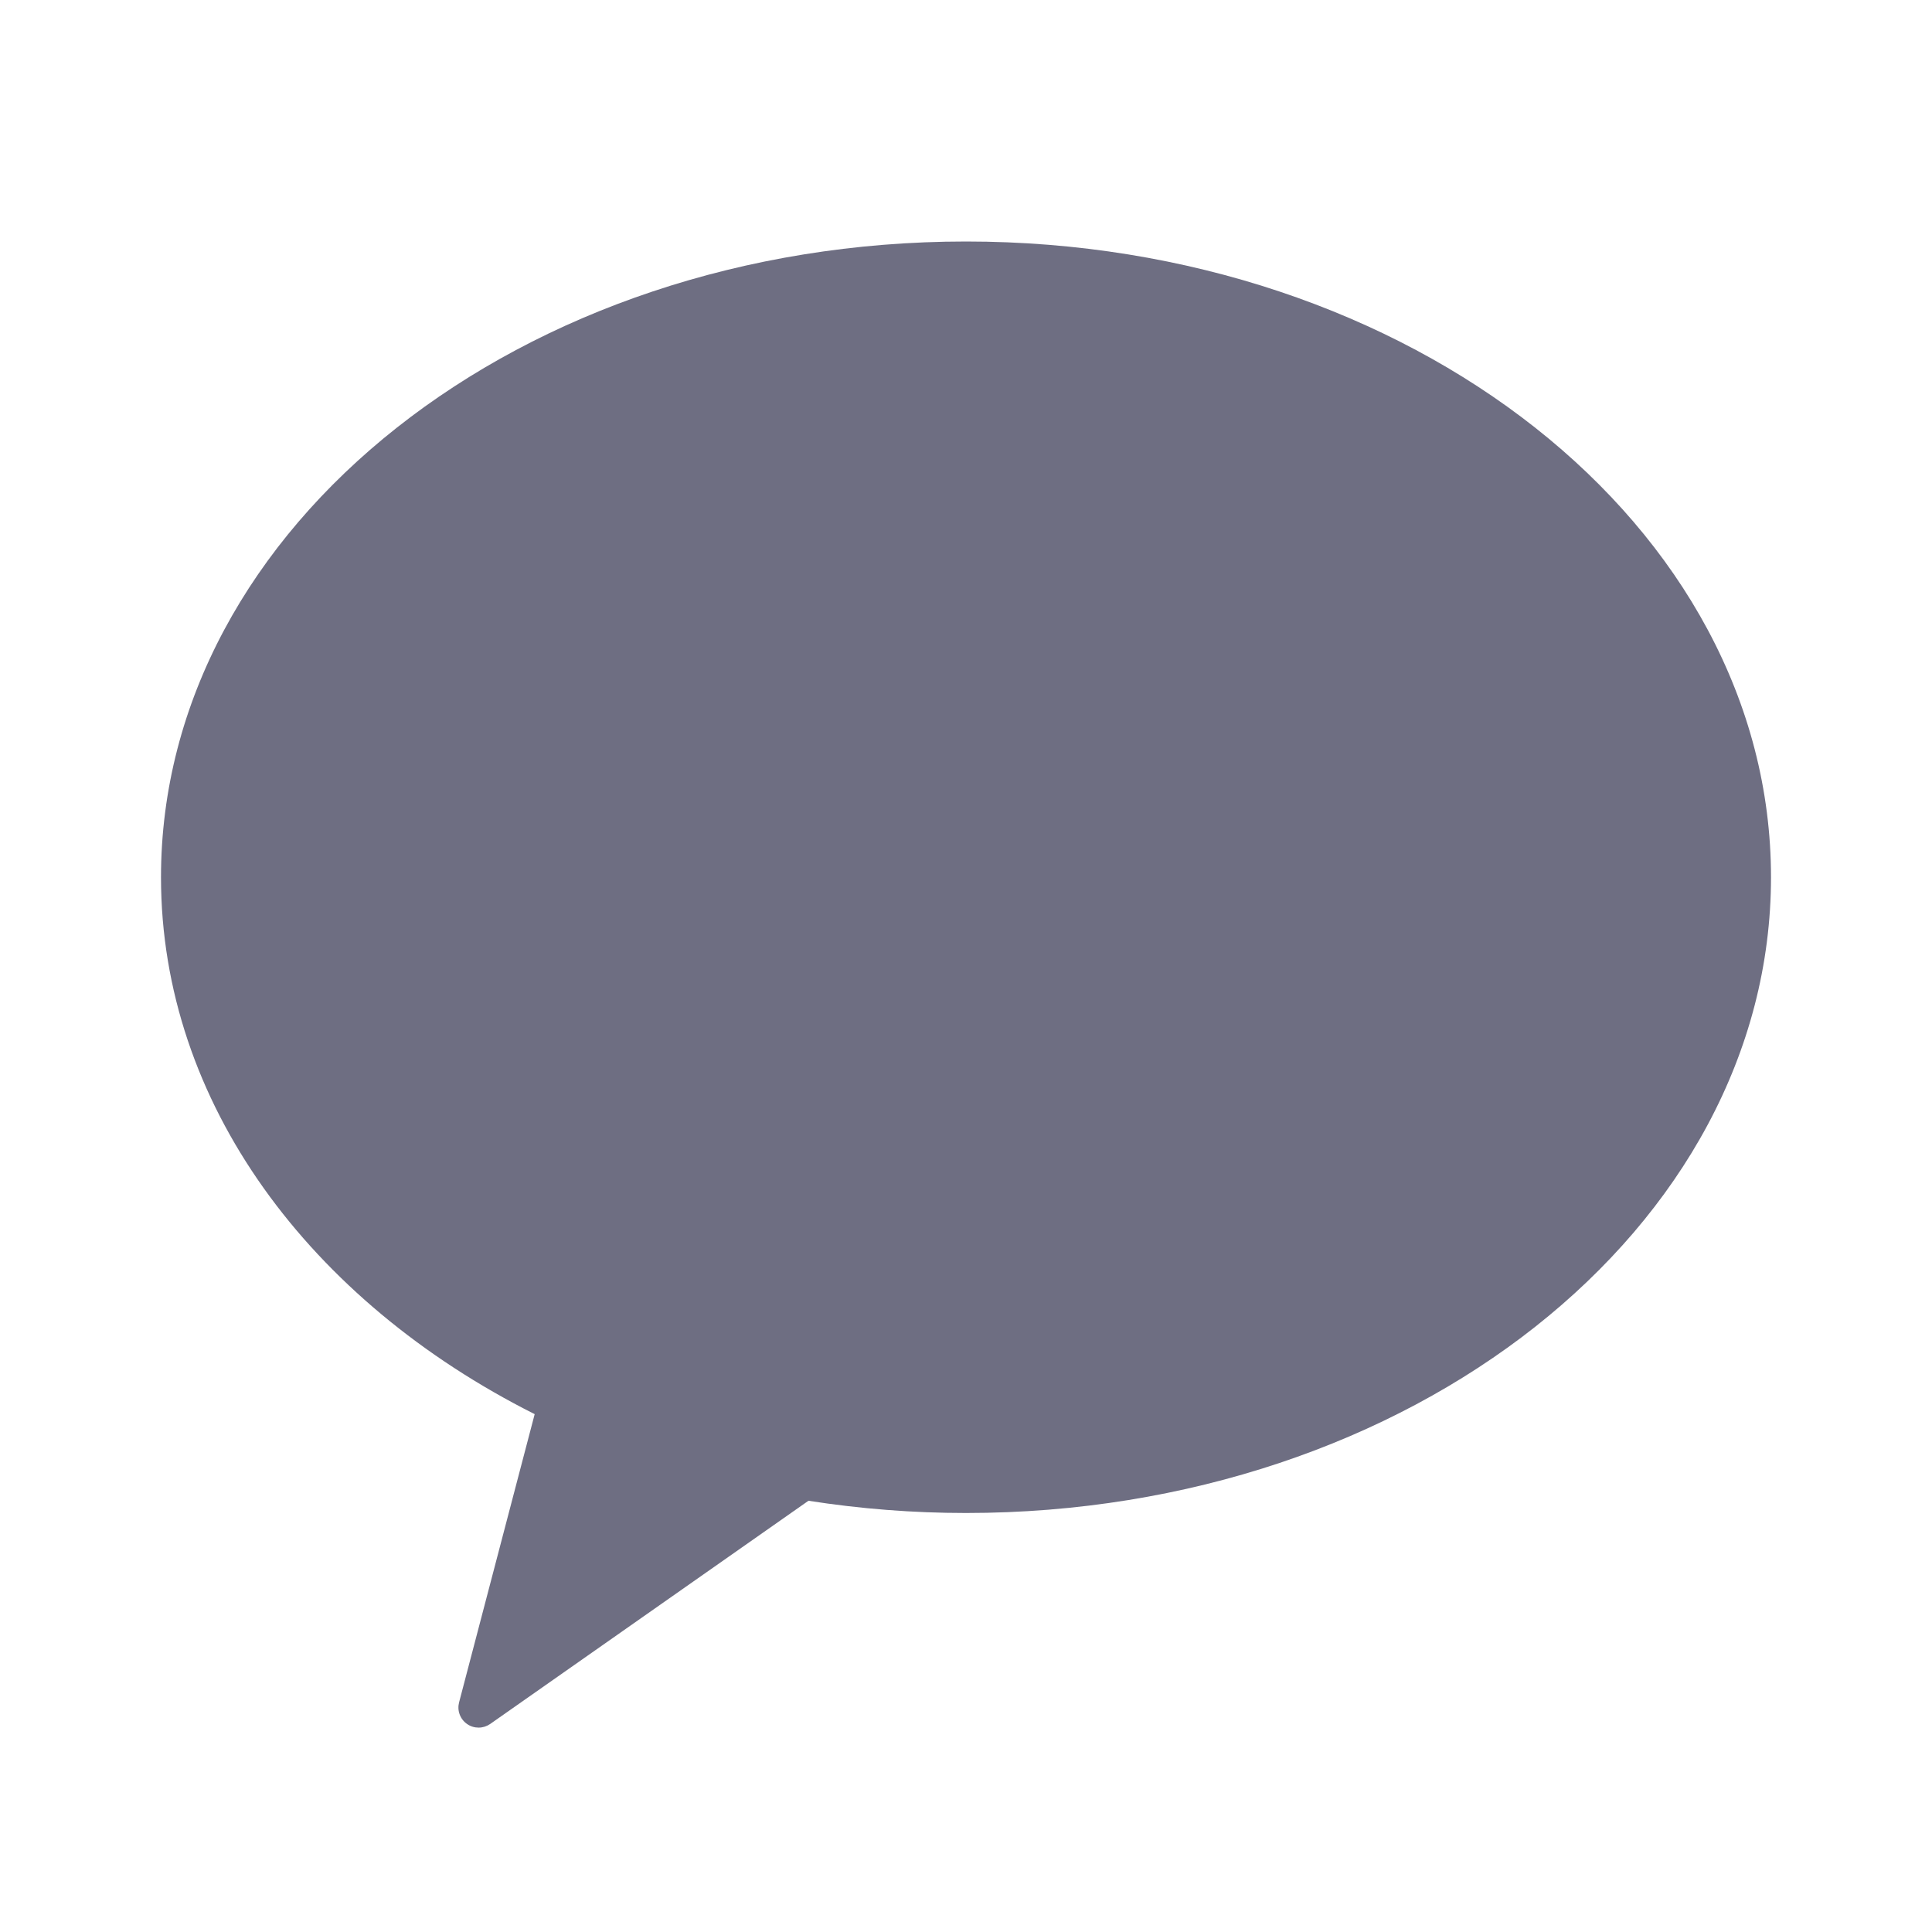
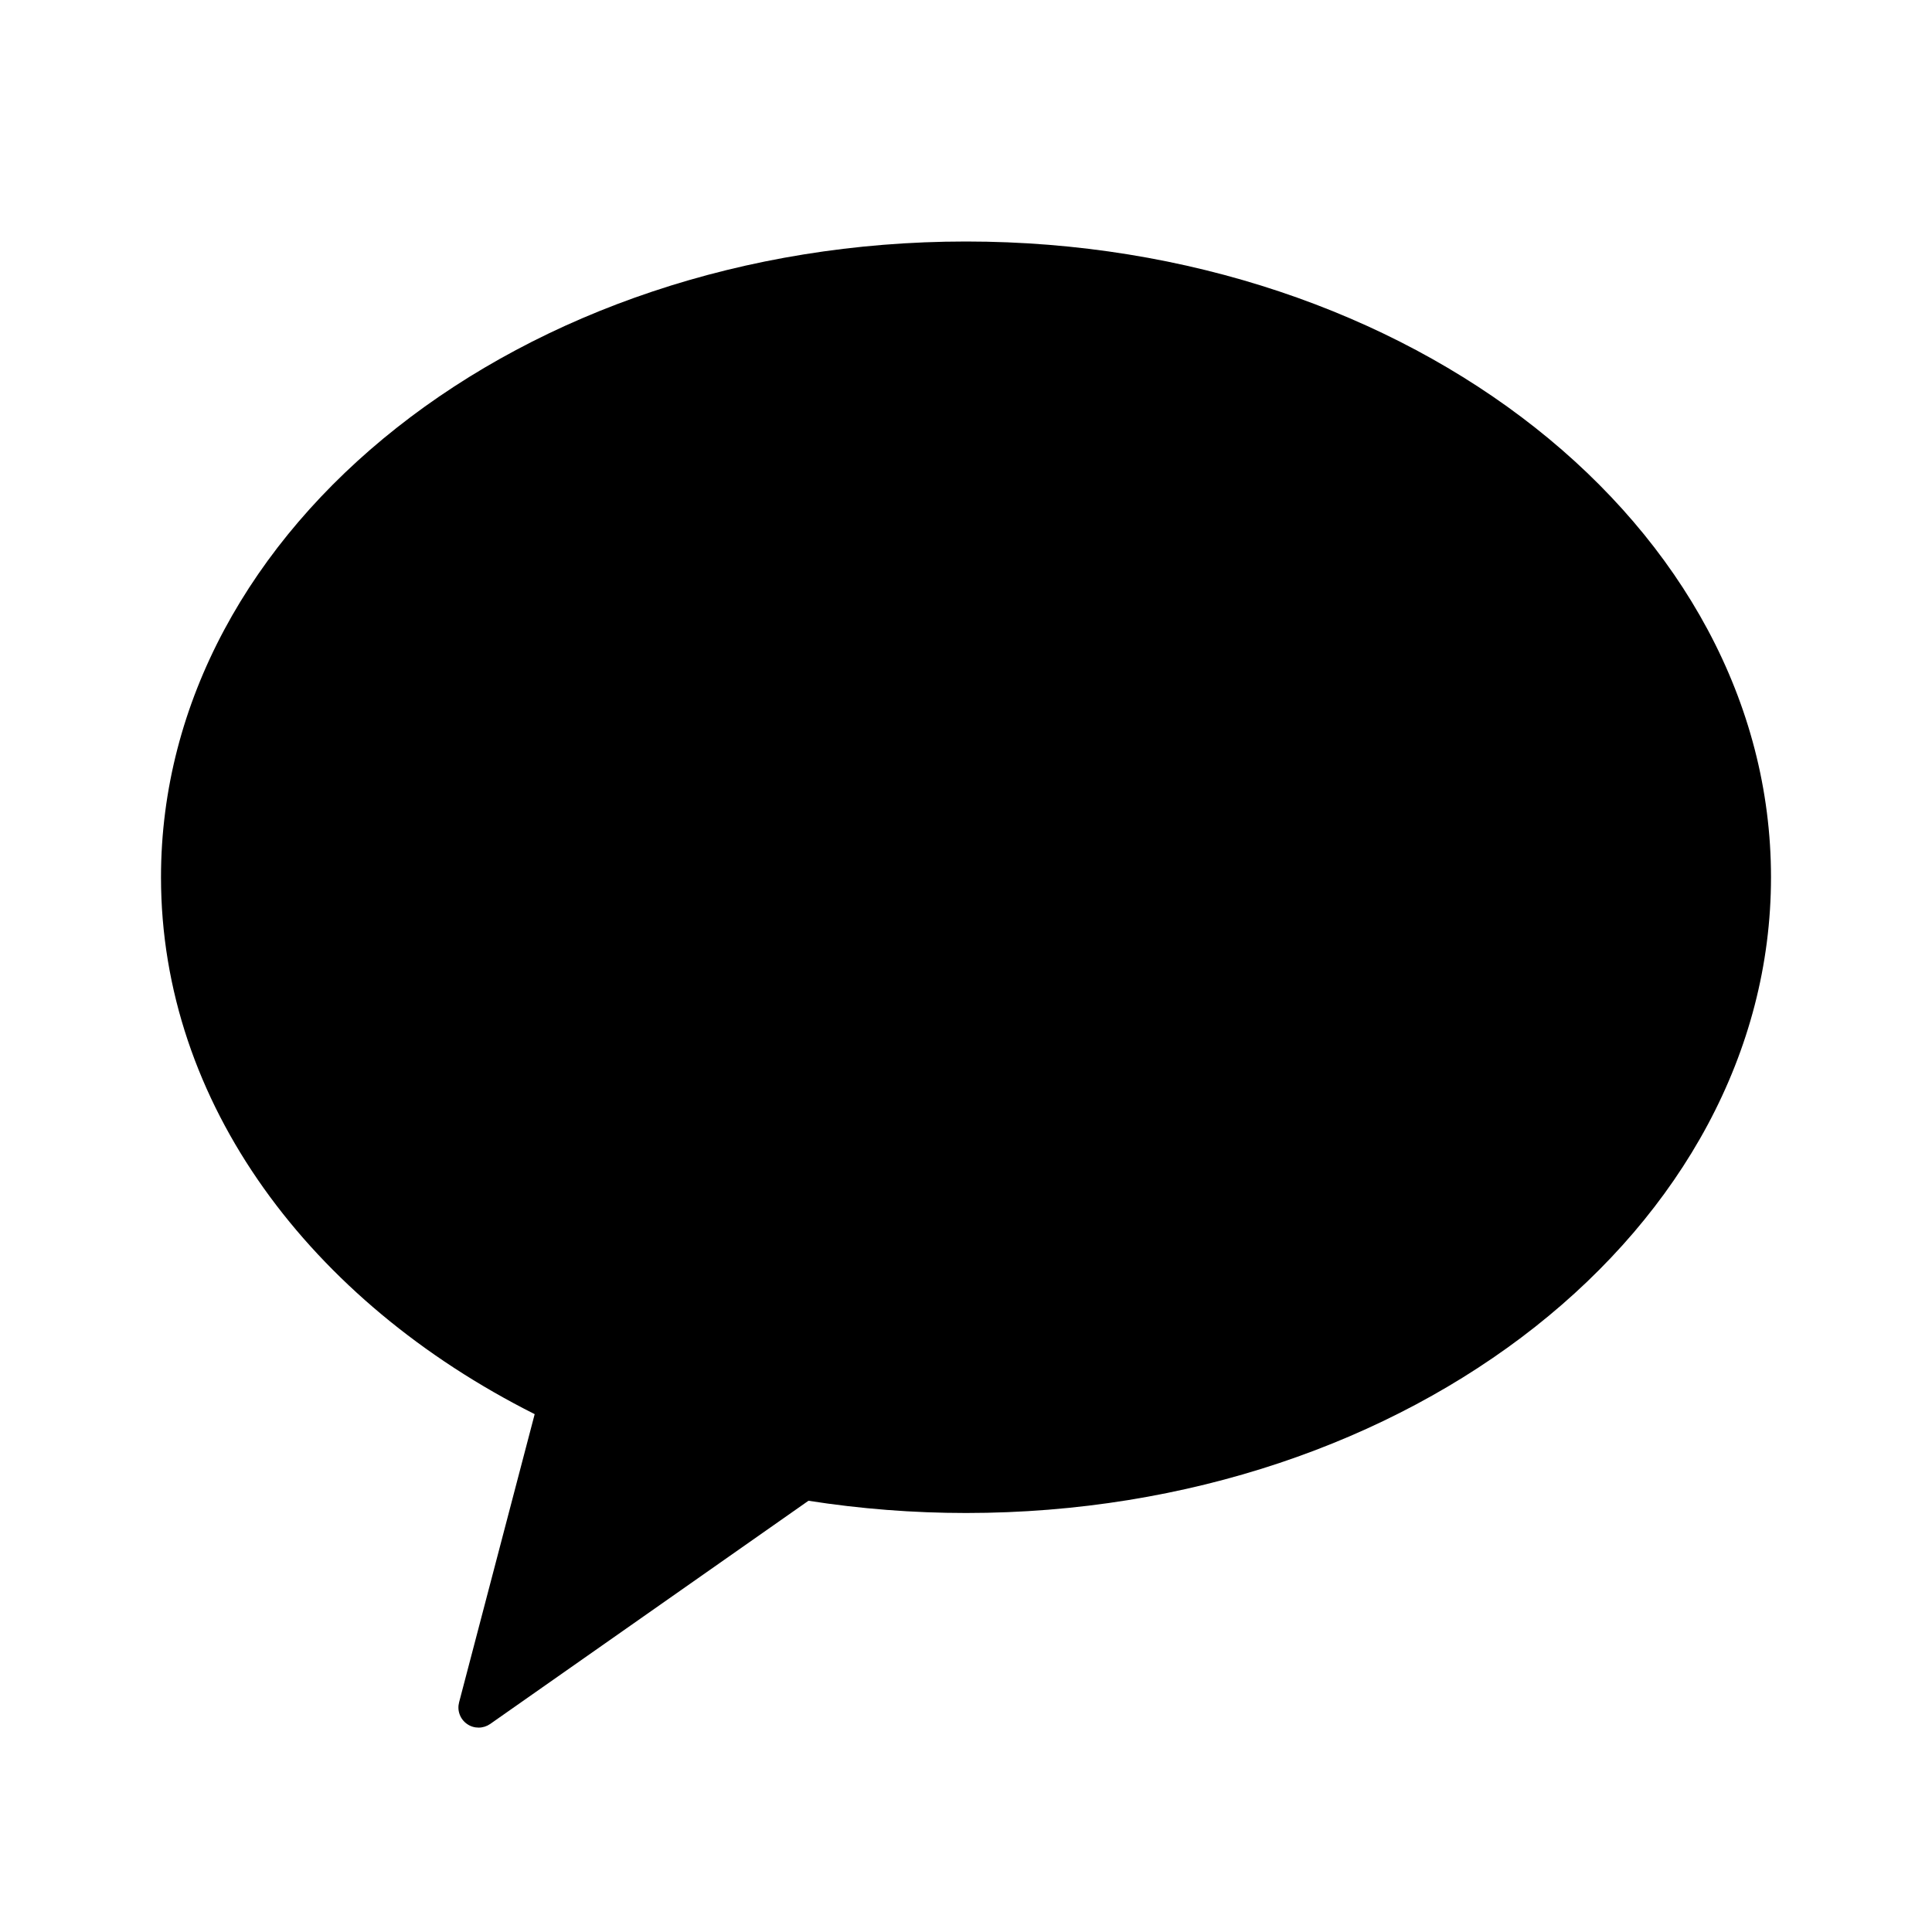
<svg xmlns="http://www.w3.org/2000/svg" viewBox="0 0 24 24" fill="none">
-   <path fill-rule="evenodd" clip-rule="evenodd" d="M10.043 18.643C10.69 18.744 11.345 18.795 12 18.795C17.523 18.795 22 15.259 22 10.897C22 6.536 17.523 3 12 3C6.477 3 2 6.536 2 10.897C2 13.702 3.852 16.165 6.642 17.567L5.703 21.147C5.69 21.197 5.692 21.249 5.71 21.297C5.728 21.346 5.76 21.387 5.802 21.416C5.844 21.446 5.894 21.461 5.946 21.461C5.997 21.461 6.047 21.445 6.089 21.416L10.043 18.643Z" fill="#6E6E82" />
+   <path fill-rule="evenodd" clip-rule="evenodd" d="M10.043 18.643C10.69 18.744 11.345 18.795 12 18.795C17.523 18.795 22 15.259 22 10.897C22 6.536 17.523 3 12 3C6.477 3 2 6.536 2 10.897C2 13.702 3.852 16.165 6.642 17.567L5.703 21.147C5.69 21.197 5.692 21.249 5.71 21.297C5.728 21.346 5.76 21.387 5.802 21.416C5.844 21.446 5.894 21.461 5.946 21.461C5.997 21.461 6.047 21.445 6.089 21.416L10.043 18.643Z" fill="currentColor" />
</svg>
